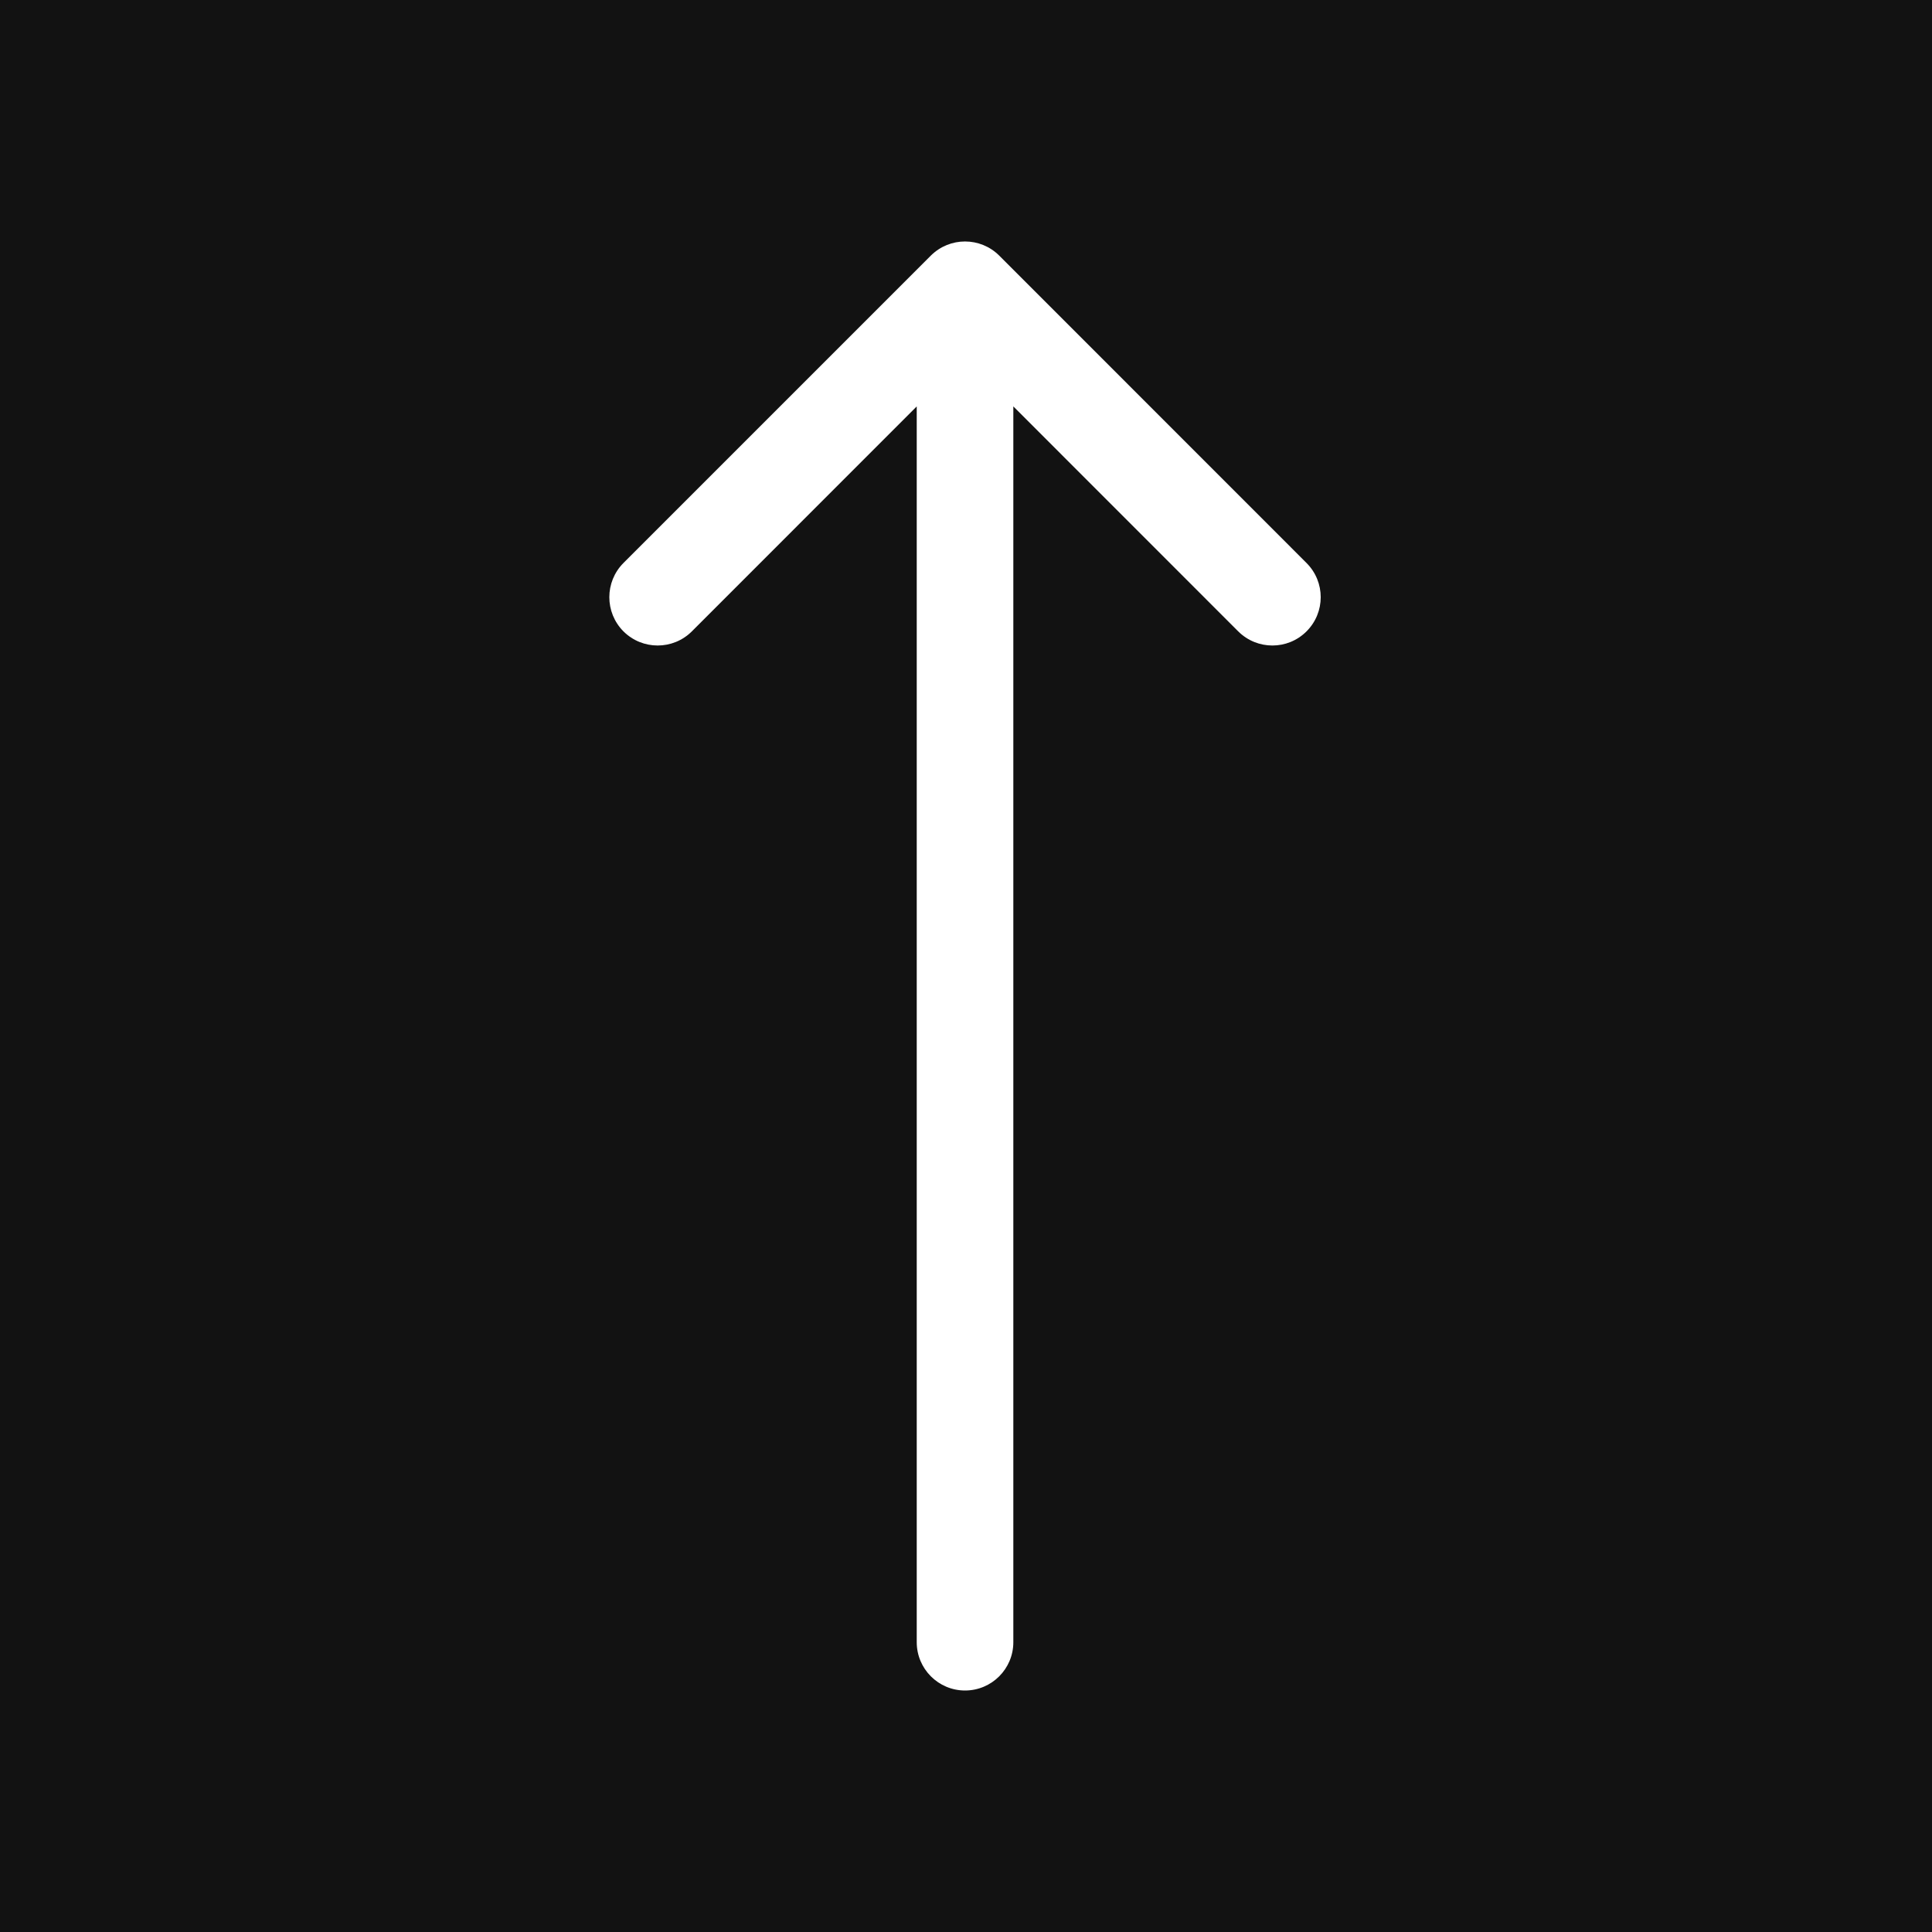
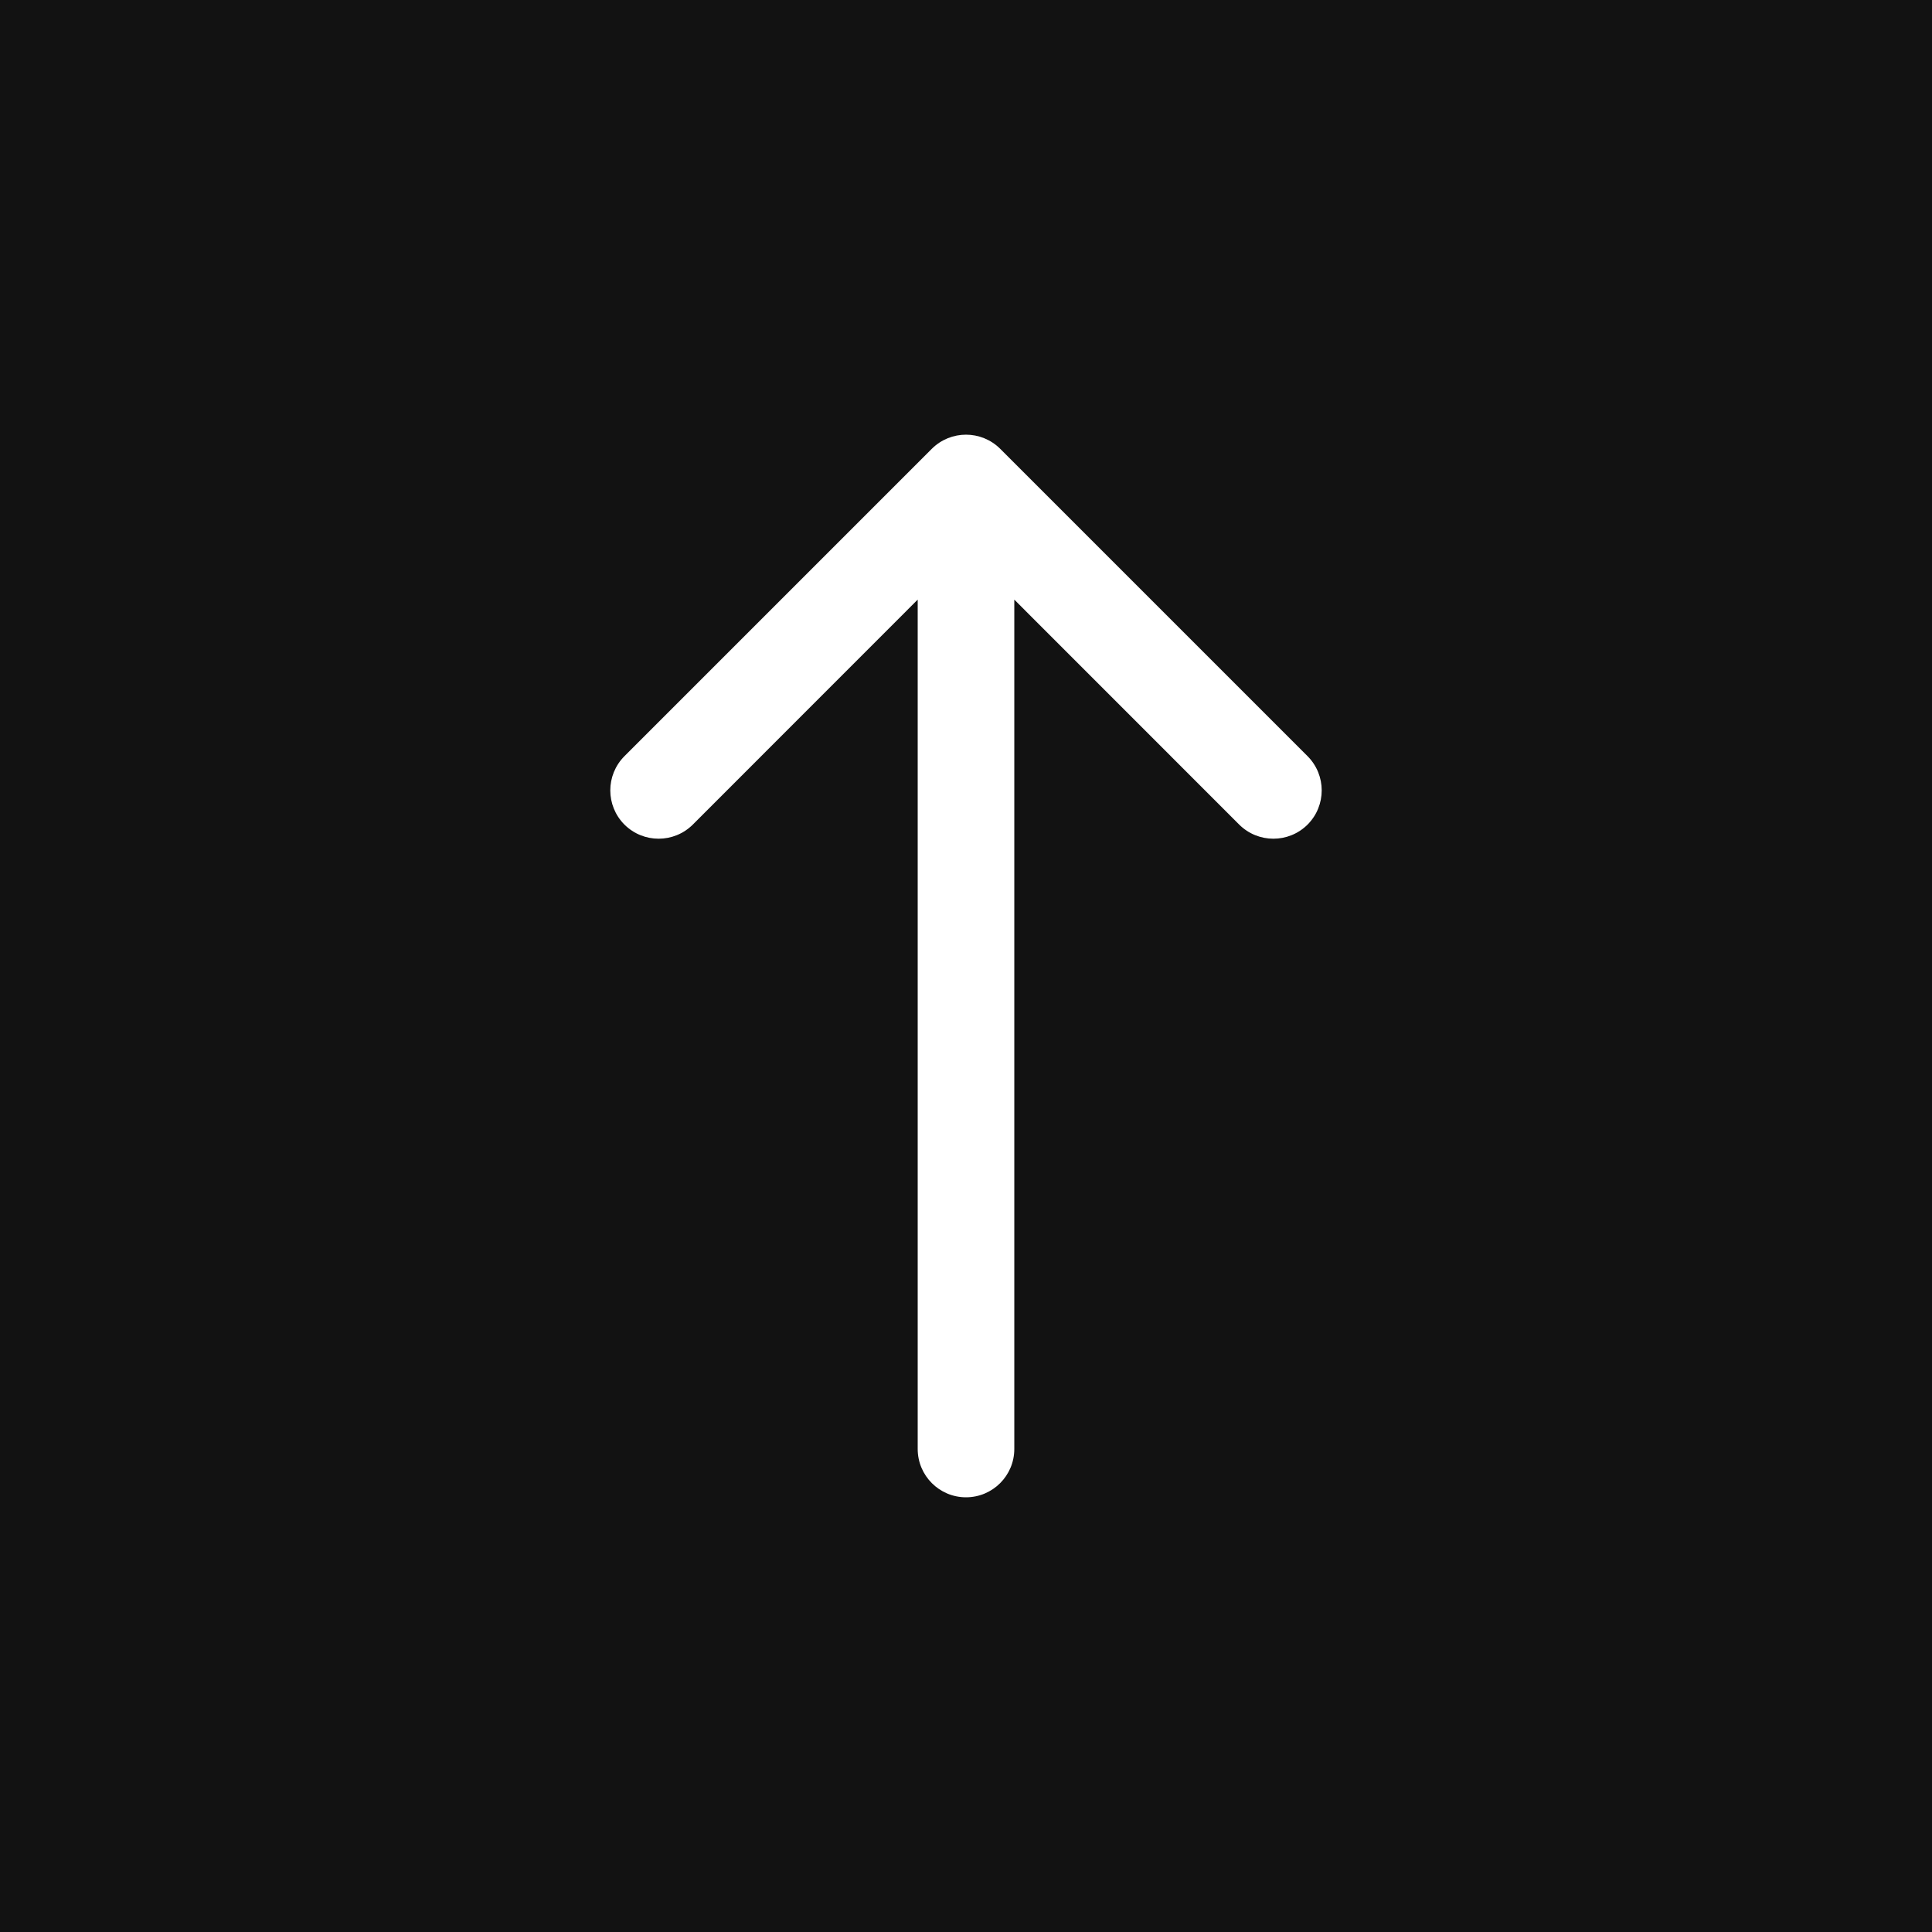
<svg xmlns="http://www.w3.org/2000/svg" width="20" height="20" viewBox="0 0 20 20" fill="none">
  <rect width="20" height="20" fill="#121212" />
-   <path d="M9.49 17C9.49 17.276 9.714 17.5 9.99 17.5C10.266 17.5 10.49 17.276 10.49 17L9.99 17L9.49 17ZM10.344 2.646C10.148 2.451 9.832 2.451 9.636 2.646L6.454 5.828C6.259 6.024 6.259 6.34 6.454 6.536C6.65 6.731 6.966 6.731 7.162 6.536L9.99 3.707L12.818 6.536C13.014 6.731 13.33 6.731 13.525 6.536C13.721 6.34 13.721 6.024 13.525 5.828L10.344 2.646ZM9.99 17L10.49 17L10.49 3L9.99 3L9.49 3L9.49 17L9.99 17Z" fill="white" />
+   <path d="M9.5 15C9.5 15.276 9.724 15.5 10 15.5C10.276 15.5 10.5 15.276 10.5 15L10 15L9.5 15ZM10.354 4.646C10.158 4.451 9.842 4.451 9.646 4.646L6.464 7.828C6.269 8.024 6.269 8.34 6.464 8.536C6.66 8.731 6.976 8.731 7.172 8.536L10 5.707L12.828 8.536C13.024 8.731 13.34 8.731 13.536 8.536C13.731 8.34 13.731 8.024 13.536 7.828L10.354 4.646ZM10 15L10.5 15L10.5 5L10 5L9.5 5L9.5 15L10 15Z" fill="white" />
</svg>
